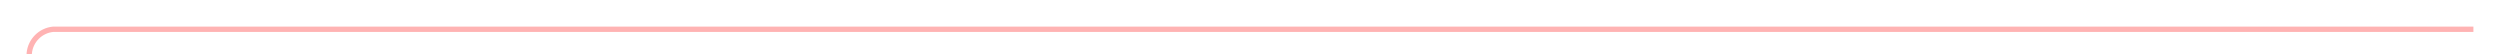
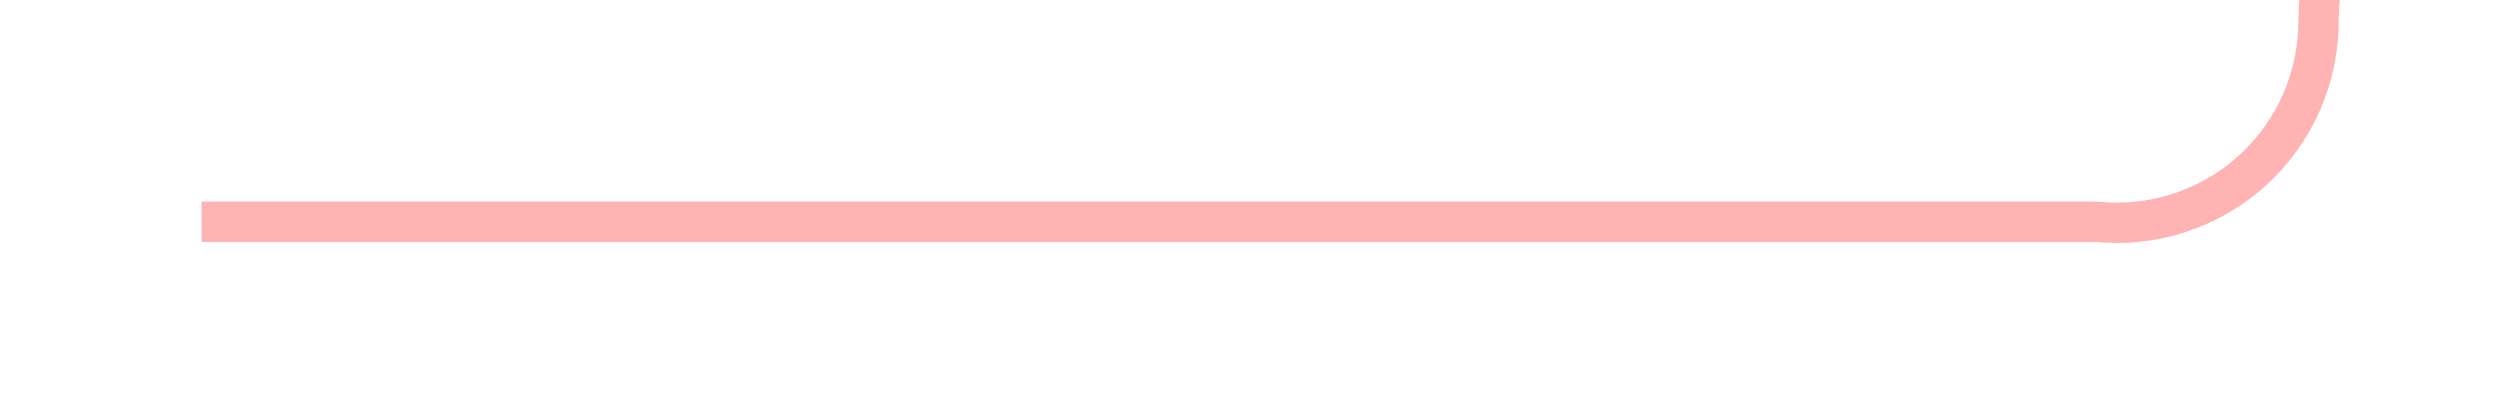
- <svg xmlns="http://www.w3.org/2000/svg" version="1.1" width="470px" height="10px" preserveAspectRatio="xMinYMid meet" viewBox="645 108  470 8">
-   <path d="M 1110 112.5  L 655 112.5  A 5 5 0 0 0 650.5 117 L 650.5 469  A 3 3 0 0 1 653.5 472 A 3 3 0 0 1 650.5 475 L 650.5 583  A 5 5 0 0 0 655.5 588.5 L 669 588.5  " stroke-width="1" stroke="#ff0000" fill="none" stroke-opacity="0.298" />
-   <path d="M 668 583  L 668 594  L 669 594  L 669 583  L 668 583  Z " fill-rule="nonzero" fill="#ff0000" stroke="none" fill-opacity="0.298" />
+ <svg xmlns="http://www.w3.org/2000/svg" version="1.1" width="62px" height="10px" preserveAspectRatio="xMinYMid meet" viewBox="143 688  62 8">
+   <path d="M 148 692.5  L 195 692.5  A 5 5 0 0 0 200.5 687.5 A 5 5 0 0 1 205.5 682.5 L 217 682.5  " stroke-width="1" stroke="#ff0000" fill="none" stroke-opacity="0.298" />
+   <path d="M 216 677  L 216 688  L 217 688  L 217 677  L 216 677  Z " fill-rule="nonzero" fill="#ff0000" stroke="none" fill-opacity="0.298" />
</svg>
